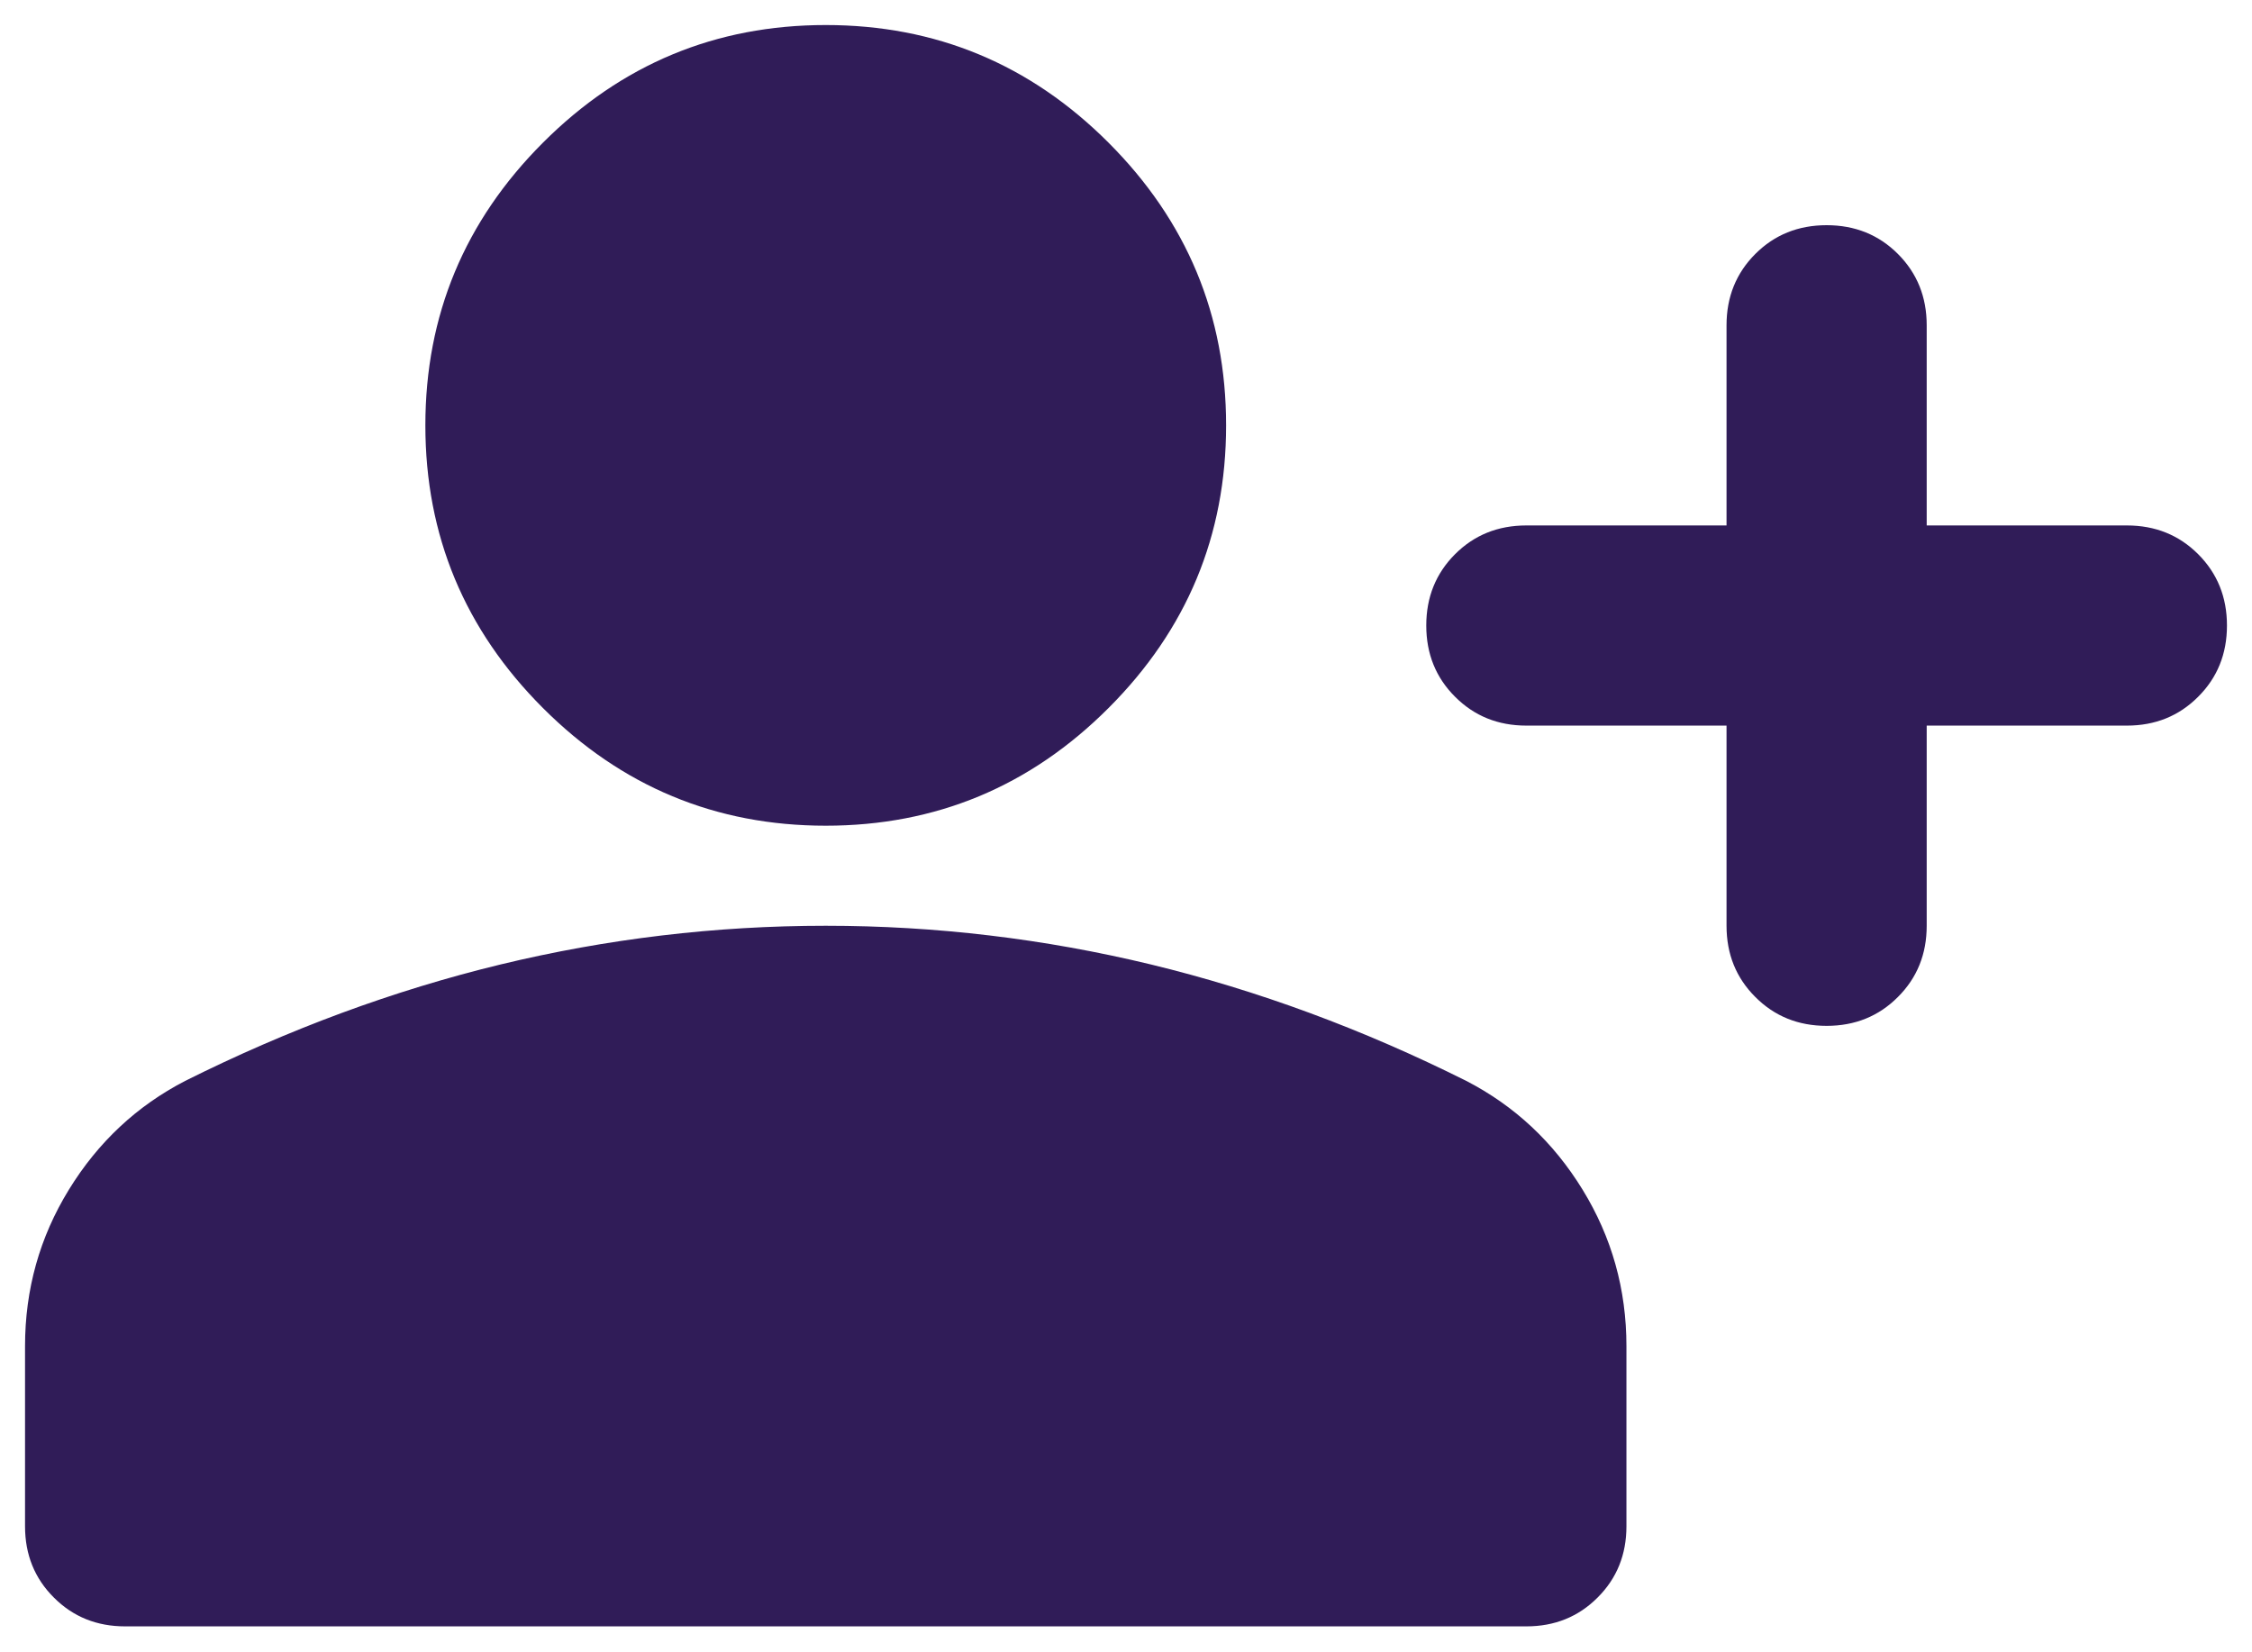
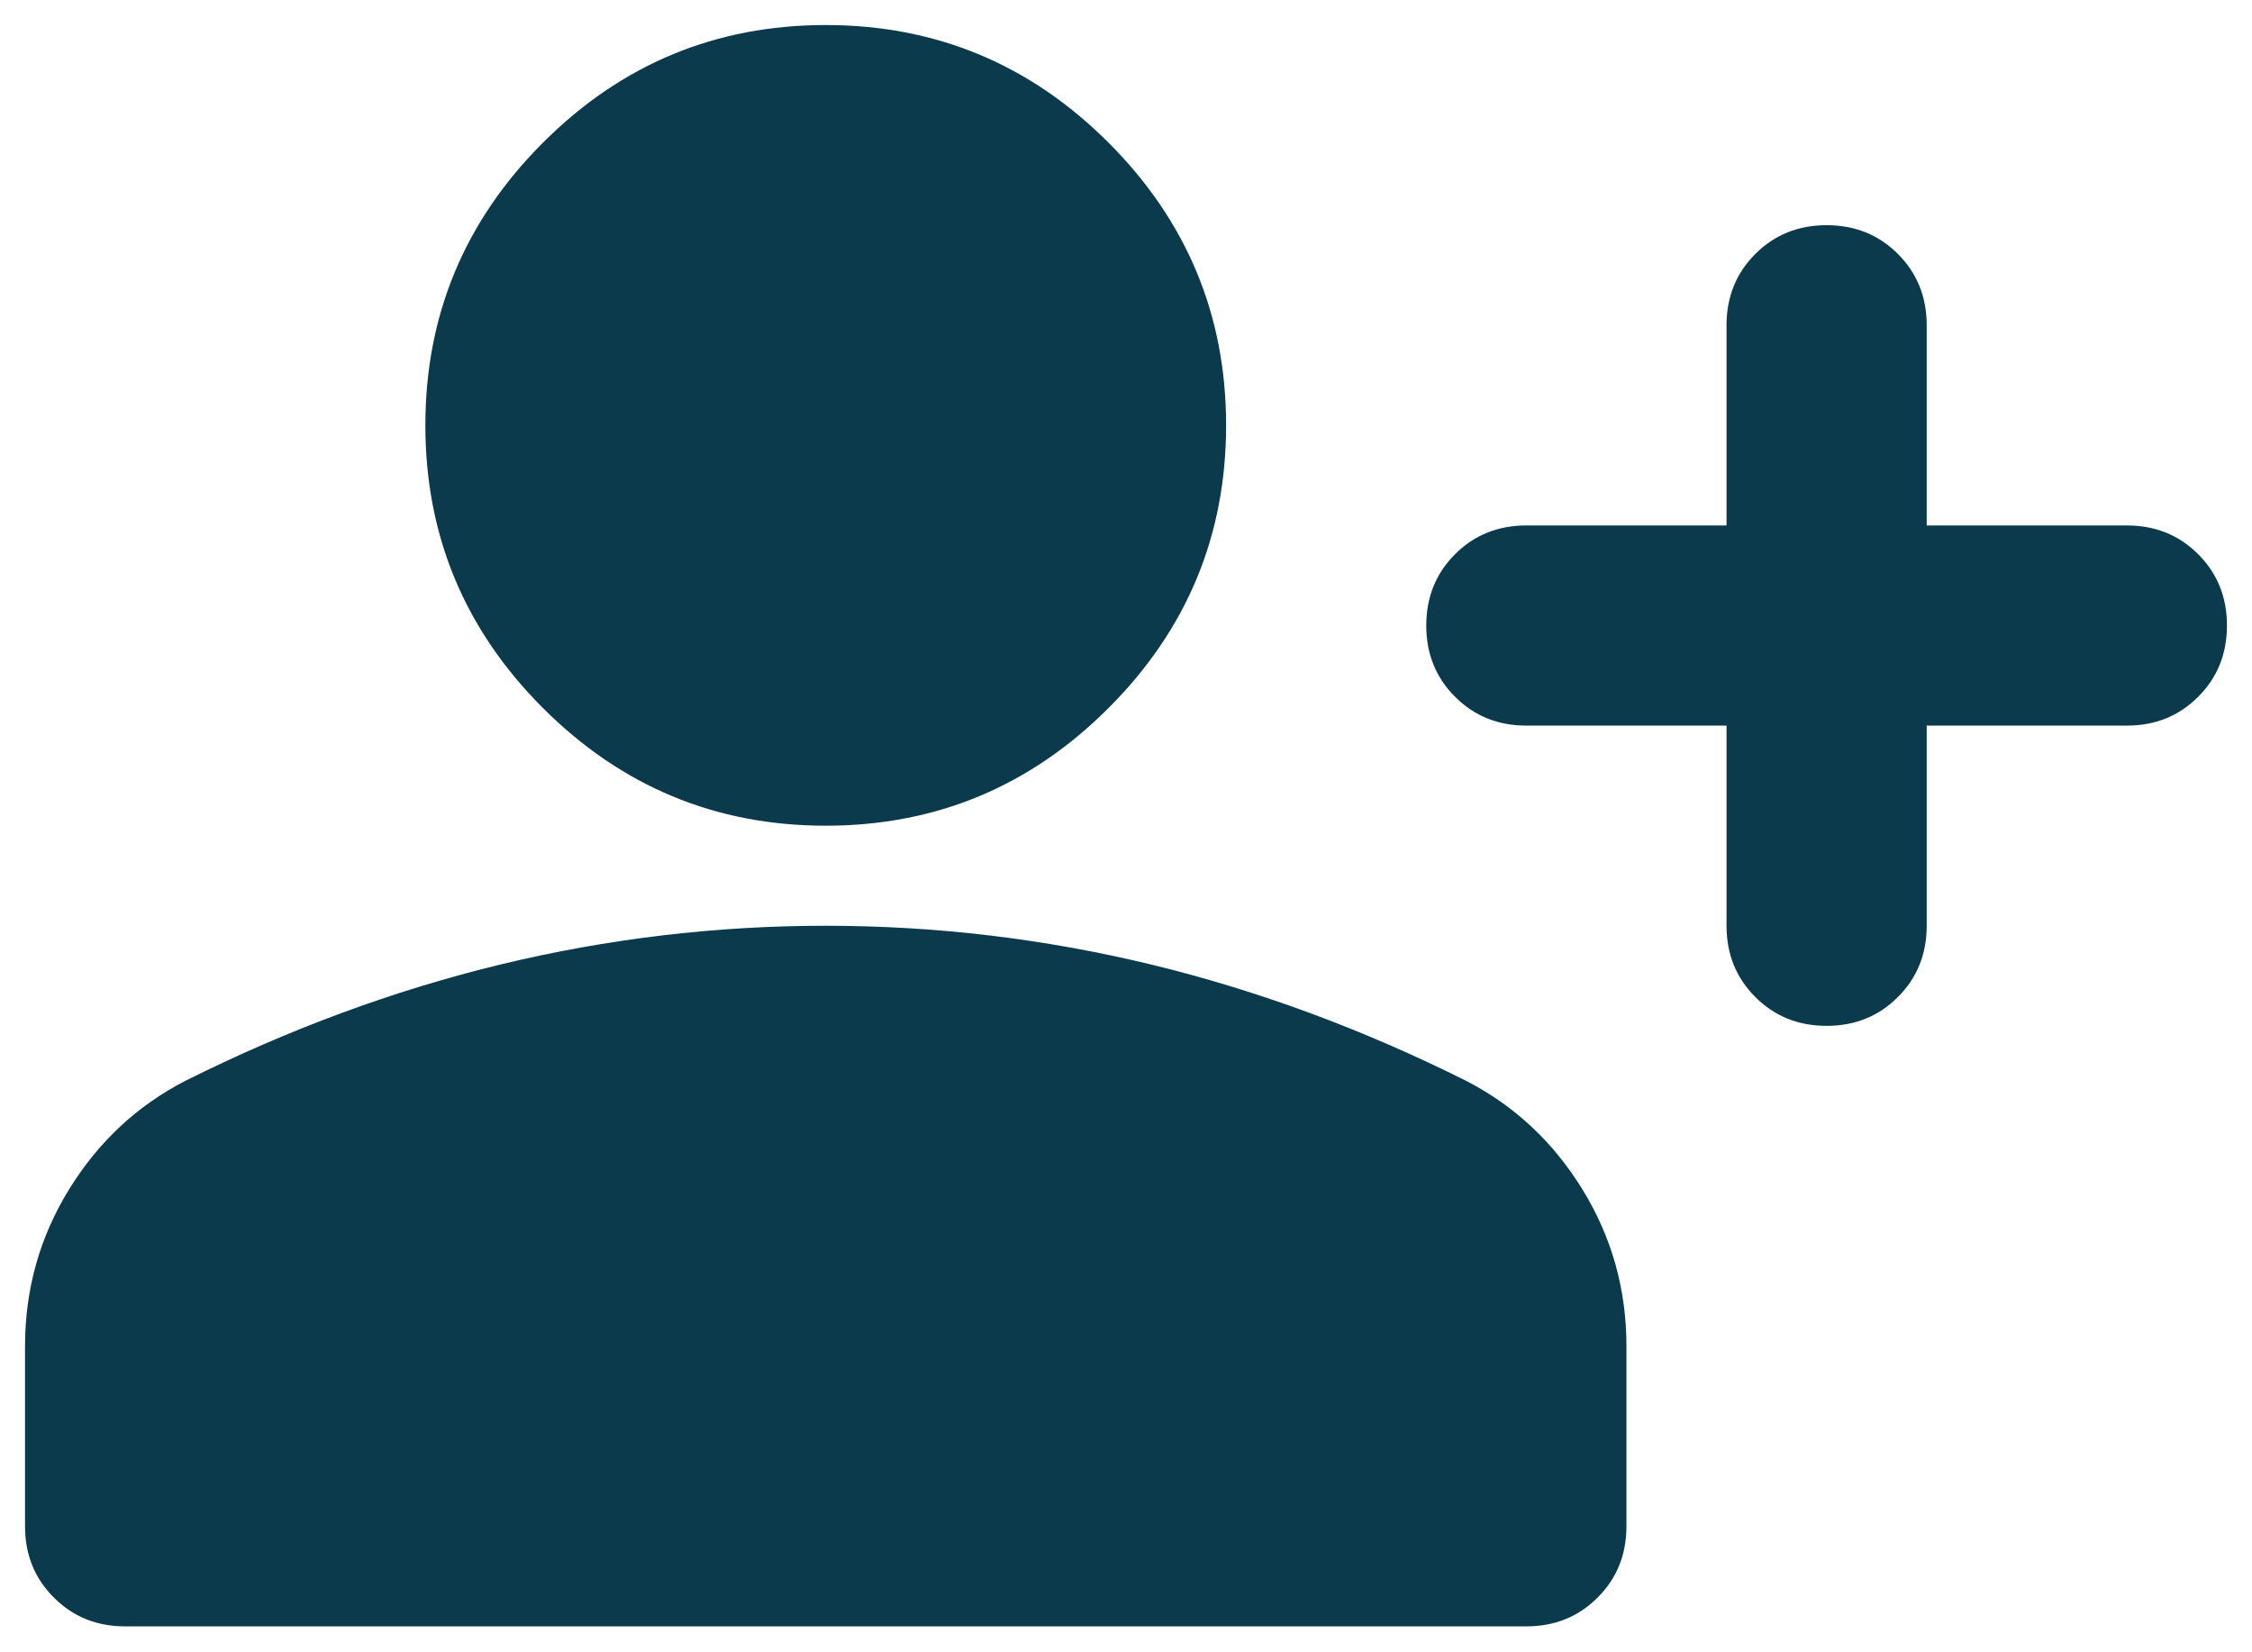
<svg xmlns="http://www.w3.org/2000/svg" width="60" height="44" viewBox="0 0 60 44" fill="none">
-   <path d="M48.667 27.333C47.911 27.333 47.278 27.077 46.768 26.565C46.256 26.055 46 25.422 46 24.666V19.333H40.667C39.911 19.333 39.278 19.077 38.768 18.565C38.256 18.055 38 17.422 38 16.666C38 15.911 38.256 15.277 38.768 14.765C39.278 14.255 39.911 14 40.667 14H46V8.666C46 7.911 46.256 7.277 46.768 6.765C47.278 6.255 47.911 6 48.667 6C49.422 6 50.055 6.255 50.565 6.765C51.077 7.277 51.333 7.911 51.333 8.666V14H56.667C57.422 14 58.055 14.255 58.565 14.765C59.077 15.277 59.333 15.911 59.333 16.666C59.333 17.422 59.077 18.055 58.565 18.565C58.055 19.077 57.422 19.333 56.667 19.333H51.333V24.666C51.333 25.422 51.077 26.055 50.565 26.565C50.055 27.077 49.422 27.333 48.667 27.333ZM22 22C19.067 22 16.556 20.955 14.467 18.866C12.378 16.778 11.333 14.267 11.333 11.333C11.333 8.4 12.378 5.889 14.467 3.8C16.556 1.711 19.067 0.667 22 0.667C24.933 0.667 27.445 1.711 29.533 3.8C31.622 5.889 32.667 8.4 32.667 11.333C32.667 14.267 31.622 16.778 29.533 18.866C27.445 20.955 24.933 22 22 22ZM3.333 43.333C2.578 43.333 1.945 43.077 1.435 42.565C0.923 42.055 0.667 41.422 0.667 40.666V35.867C0.667 34.355 1.056 32.966 1.835 31.698C2.612 30.433 3.645 29.466 4.933 28.8C7.689 27.422 10.489 26.388 13.333 25.698C16.178 25.011 19.067 24.666 22 24.666C24.933 24.666 27.822 25.011 30.667 25.698C33.511 26.388 36.311 27.422 39.067 28.8C40.356 29.466 41.389 30.433 42.165 31.698C42.944 32.966 43.333 34.355 43.333 35.867V40.666C43.333 41.422 43.077 42.055 42.565 42.565C42.055 43.077 41.422 43.333 40.667 43.333H3.333Z" fill="#301C58" />
+   <path d="M48.667 27.333C47.911 27.333 47.278 27.077 46.768 26.565C46.256 26.055 46 25.422 46 24.666V19.333H40.667C39.911 19.333 39.278 19.077 38.768 18.565C38.256 18.055 38 17.422 38 16.666C38 15.911 38.256 15.277 38.768 14.765C39.278 14.255 39.911 14 40.667 14H46V8.666C46 7.911 46.256 7.277 46.768 6.765C47.278 6.255 47.911 6 48.667 6C49.422 6 50.055 6.255 50.565 6.765C51.077 7.277 51.333 7.911 51.333 8.666V14H56.667C57.422 14 58.055 14.255 58.565 14.765C59.077 15.277 59.333 15.911 59.333 16.666C59.333 17.422 59.077 18.055 58.565 18.565C58.055 19.077 57.422 19.333 56.667 19.333H51.333V24.666C51.333 25.422 51.077 26.055 50.565 26.565C50.055 27.077 49.422 27.333 48.667 27.333ZM22 22C19.067 22 16.556 20.955 14.467 18.866C12.378 16.778 11.333 14.267 11.333 11.333C11.333 8.4 12.378 5.889 14.467 3.8C16.556 1.711 19.067 0.667 22 0.667C24.933 0.667 27.445 1.711 29.533 3.8C31.622 5.889 32.667 8.4 32.667 11.333C32.667 14.267 31.622 16.778 29.533 18.866C27.445 20.955 24.933 22 22 22ZM3.333 43.333C2.578 43.333 1.945 43.077 1.435 42.565C0.923 42.055 0.667 41.422 0.667 40.666V35.867C0.667 34.355 1.056 32.966 1.835 31.698C2.612 30.433 3.645 29.466 4.933 28.8C7.689 27.422 10.489 26.388 13.333 25.698C16.178 25.011 19.067 24.666 22 24.666C24.933 24.666 27.822 25.011 30.667 25.698C33.511 26.388 36.311 27.422 39.067 28.8C40.356 29.466 41.389 30.433 42.165 31.698C42.944 32.966 43.333 34.355 43.333 35.867V40.666C43.333 41.422 43.077 42.055 42.565 42.565C42.055 43.077 41.422 43.333 40.667 43.333H3.333Z" fill="#0a3a4c" />
</svg>
